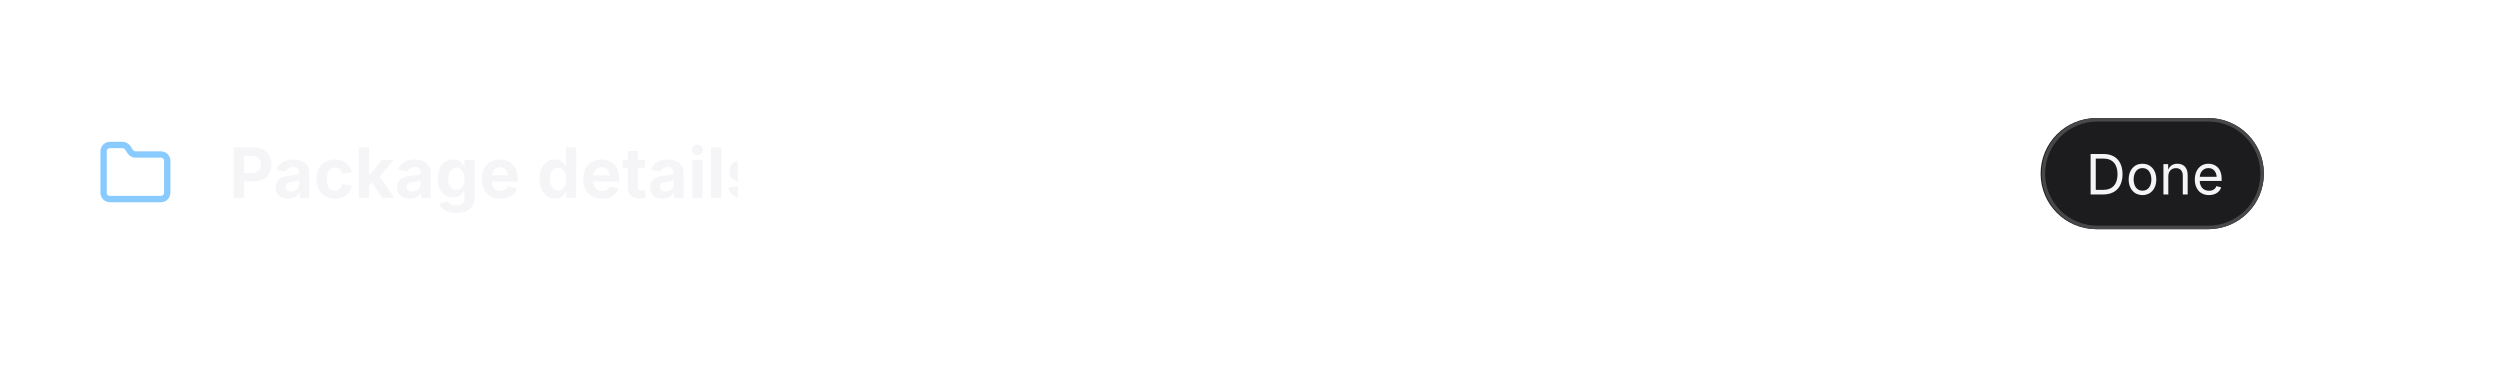
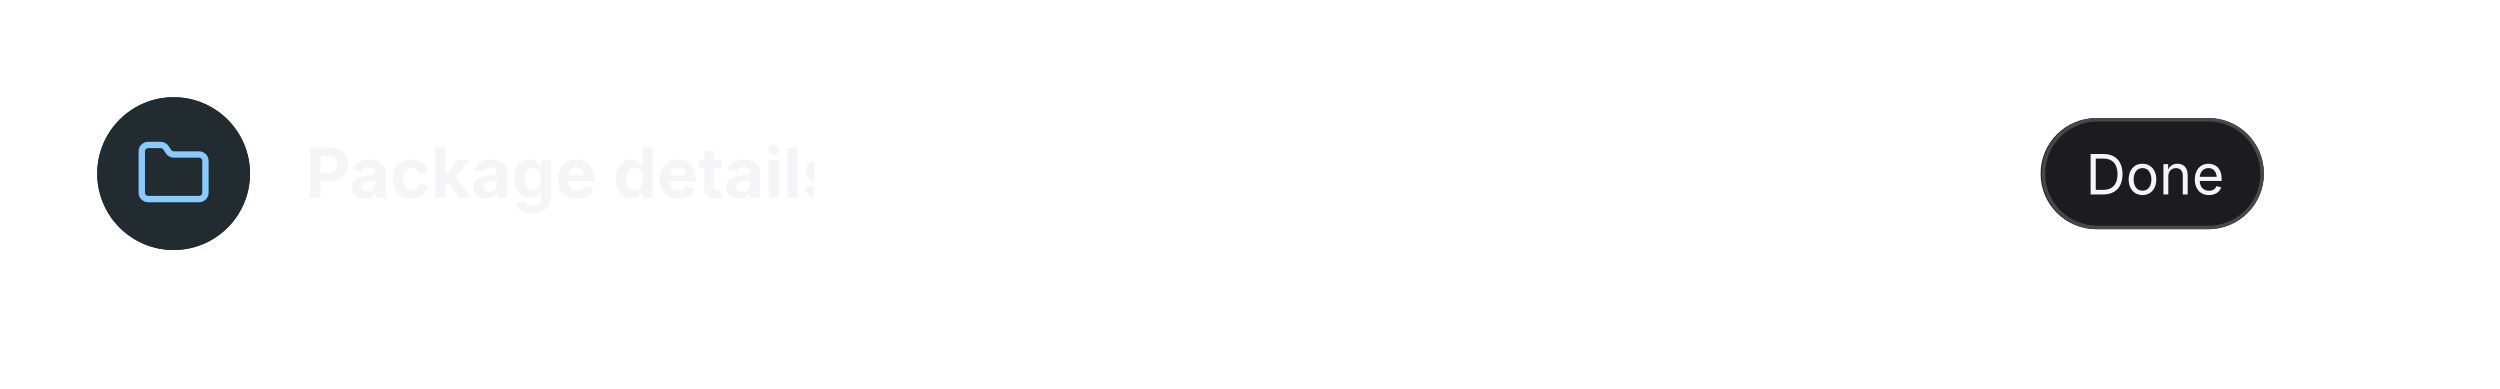
<svg xmlns="http://www.w3.org/2000/svg" viewBox="0 0 720 112" width="720" height="112">
  <defs>
    <clipPath id="cp0">
      <rect x="28" y="28" width="551.7" height="44" />
    </clipPath>
    <clipPath id="ov1">
      <rect x="28" y="28" width="551.7" height="44" rx="0" />
    </clipPath>
    <clipPath id="cp2">
-       <rect x="28" y="39" width="22" height="22" />
+       <rect x="39" y="39" width="22" height="22" />
    </clipPath>
    <clipPath id="cp3">
-       <rect x="58" y="28" width="154.5" height="44" />
+       <rect x="80" y="28" width="154.5" height="44" />
    </clipPath>
    <clipPath id="ct4">
-       <rect x="58" y="28" width="154.5" height="44" />
+       <rect x="80" y="28" width="154.5" height="44" />
    </clipPath>
    <clipPath id="ct5">
      <rect x="587.7" y="34" width="64.3" height="32" />
    </clipPath>
  </defs>
  <g clip-path="url(#cp0)">
    <g clip-path="url(#ov1)">
+       <rect x="28" y="28" width="44" height="44" rx="22" fill="rgb(34,43,48)" />
+       <rect x="28.5" y="28.5" width="43" height="43" rx="21.5" fill="none" stroke="rgb(34,43,48)" stroke-width="1" />
      <g clip-path="url(#cp2)">
-         <g transform="translate(28 39)" color="rgb(138, 203, 255)">
+         <g transform="translate(39 39)" color="rgb(138, 203, 255)">
          <svg data-lucide="folder" aria-hidden="true" viewBox="0 0 24 24" fill="none" stroke="rgb(138, 203, 255)" stroke-width="2" stroke-linecap="round" stroke-linejoin="round" font-family="ui-sans-serif, -apple-system, &quot;system-ui&quot;, &quot;Segoe UI&quot;, sans-serif" style="overflow:hidden" width="22" height="22">
            <path d="M20 20a2 2 0 0 0 2-2V8a2 2 0 0 0-2-2h-7.9a2 2 0 0 1-1.7-.9l-.8-1.2A2 2 0 0 0 7.9 3H4a2 2 0 0 0-2 2v13a2 2 0 0 0 2 2Z" style="marker:none;vector-effect:none;color-interpolation:srgb" fill="none" stroke="rgb(138, 203, 255)" stroke-width="2px" stroke-dasharray="none" stroke-linecap="round" stroke-linejoin="round" stroke-opacity="1" fill-opacity="1" opacity="1" />
          </svg>
        </g>
      </g>
      <g clip-path="url(#cp3)">
        <g clip-path="url(#ct4)">
-           <text x="66" y="57" font-family="&quot;ui-sans-serif&quot;, &quot;-apple-system&quot;, &quot;system-ui&quot;, &quot;Segoe UI&quot;, sans-serif" font-size="20" font-weight="650" fill="rgb(245,245,247)">Package details</text>
+           <text x="88" y="57" font-family="&quot;ui-sans-serif&quot;, &quot;-apple-system&quot;, &quot;system-ui&quot;, &quot;Segoe UI&quot;, sans-serif" font-size="20" font-weight="650" fill="rgb(245,245,247)">Package details</text>
        </g>
      </g>
    </g>
  </g>
  <rect x="587.7" y="34" width="64.3" height="32" rx="16" fill="rgb(28,28,30)" />
  <rect x="588.5" y="34.5" width="63" height="31" rx="15.5" fill="none" stroke="rgb(72,72,74)" stroke-width="1" />
  <text x="600.69" y="56" font-family="&quot;ui-sans-serif&quot;, &quot;-apple-system&quot;, &quot;system-ui&quot;, &quot;Segoe UI&quot;, sans-serif" font-size="16" fill="rgb(245,245,247)">Done</text>
</svg>
